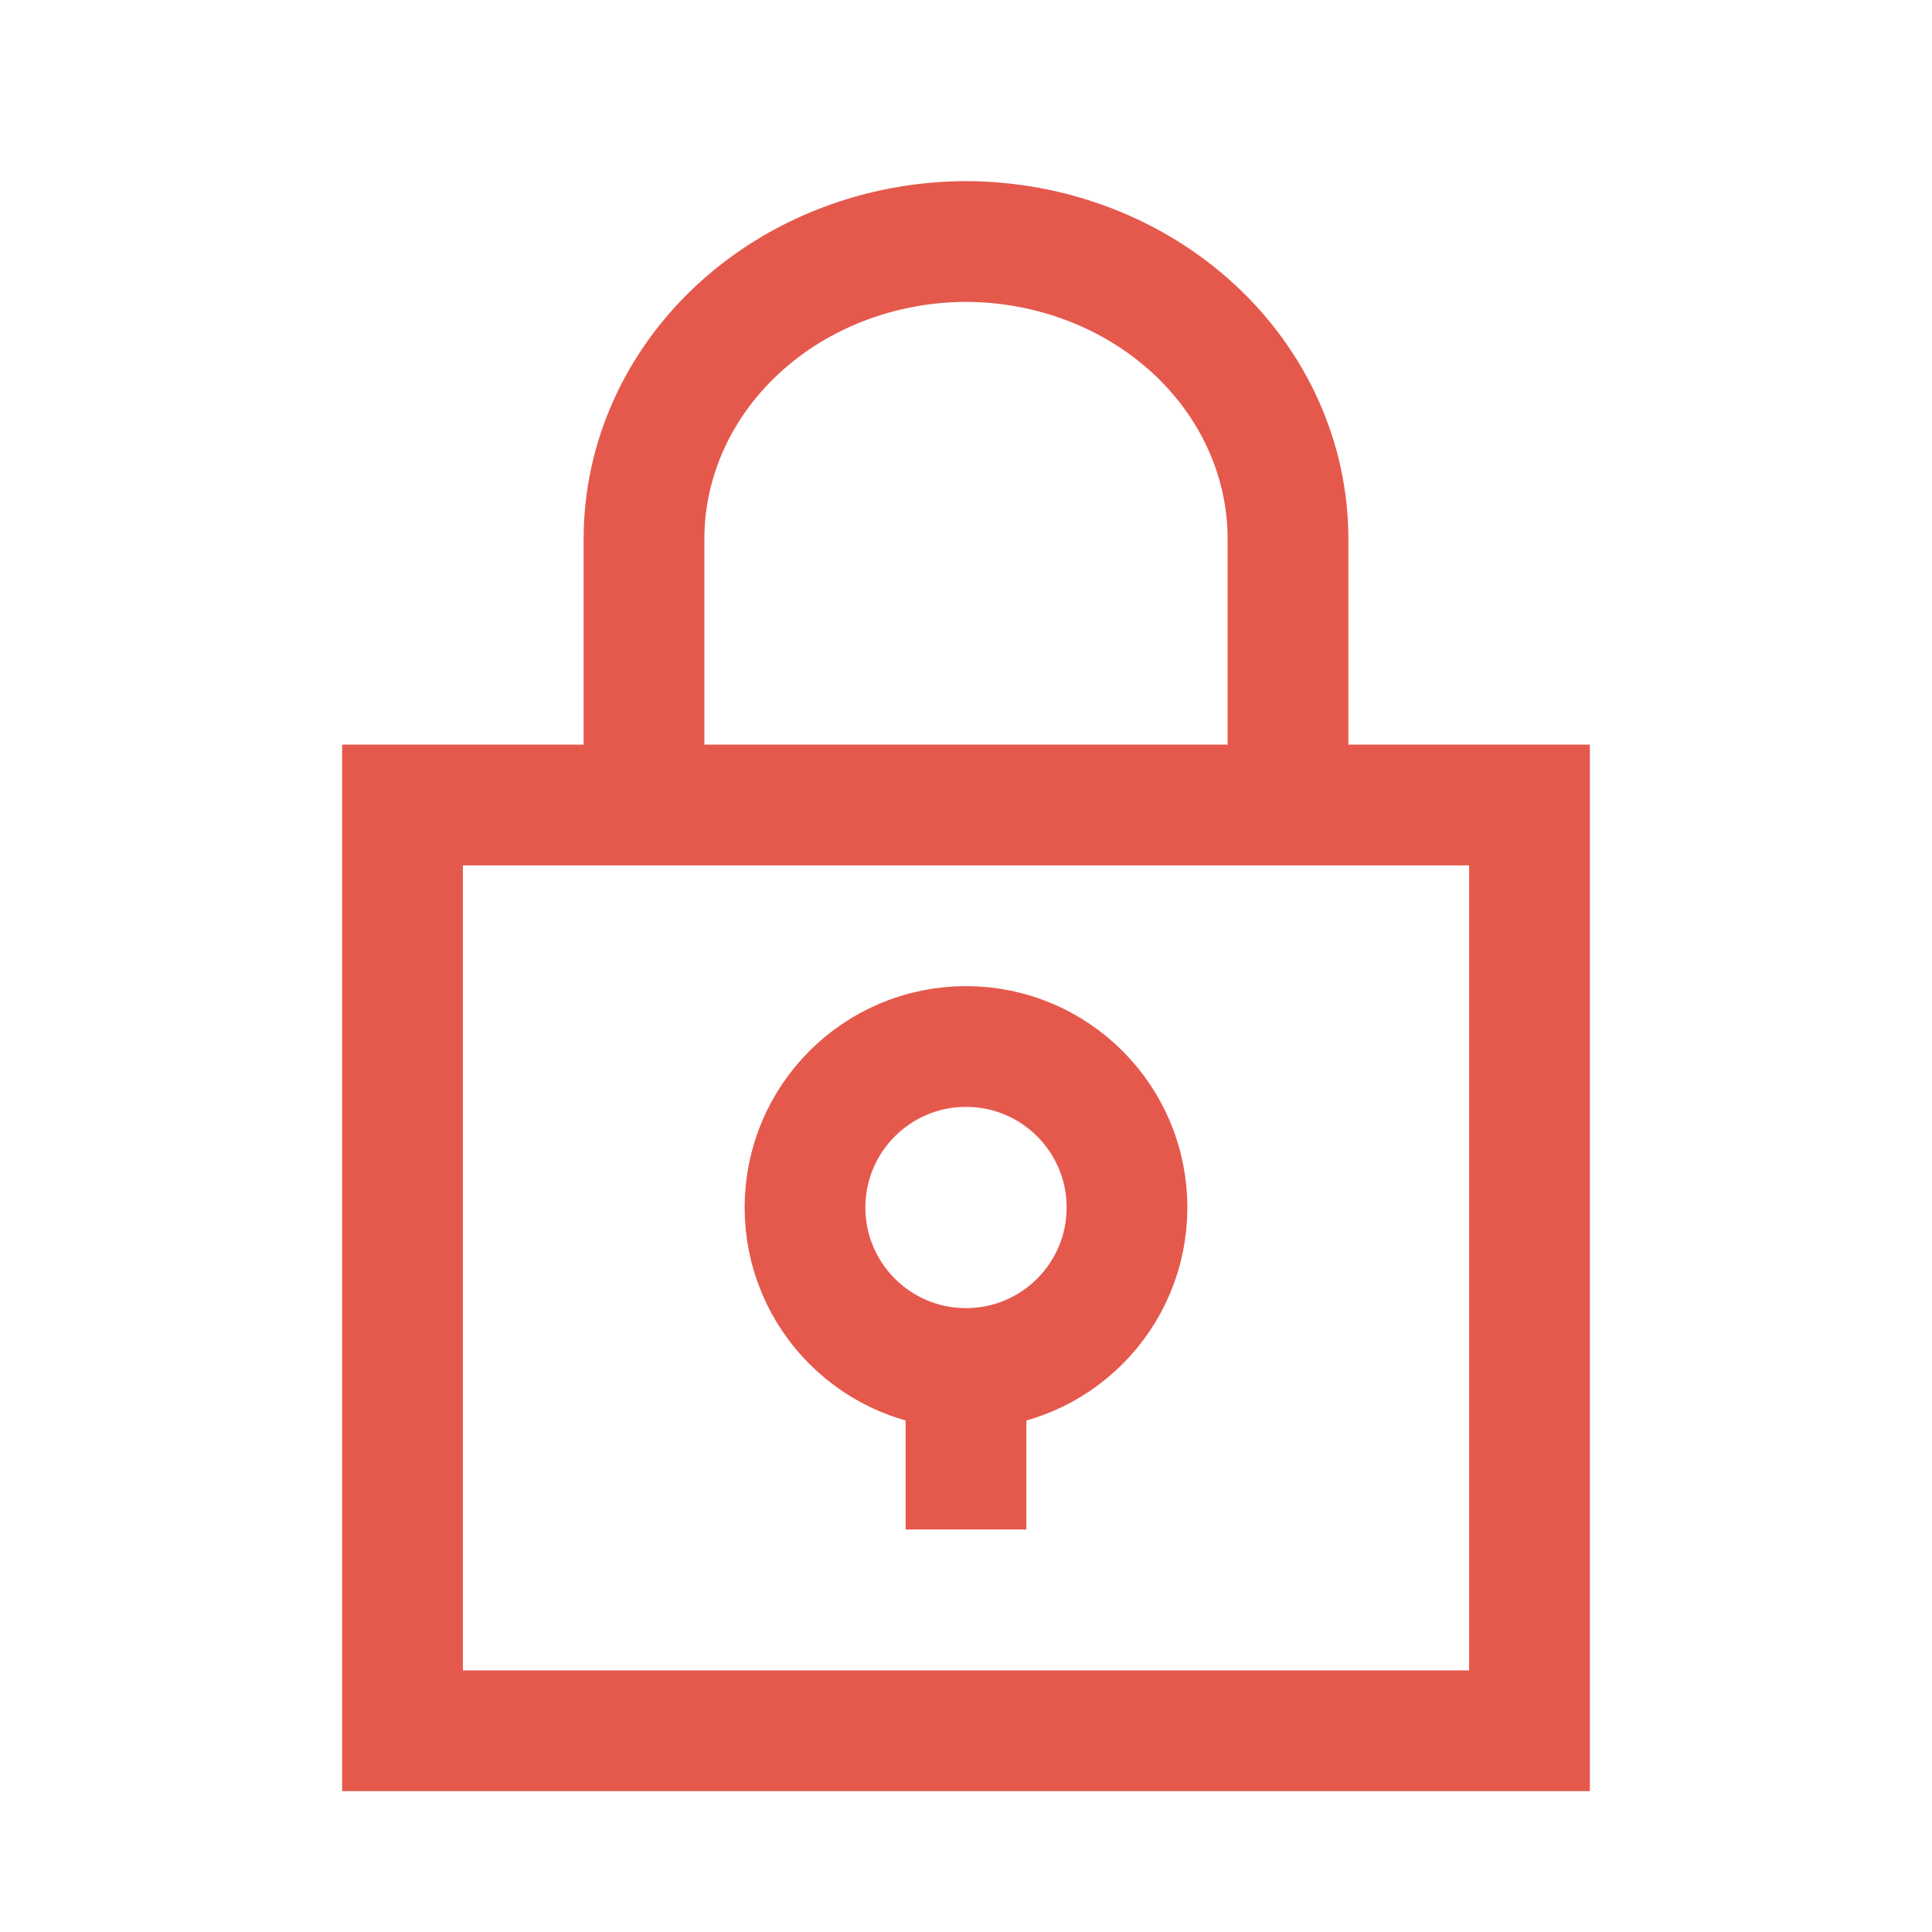
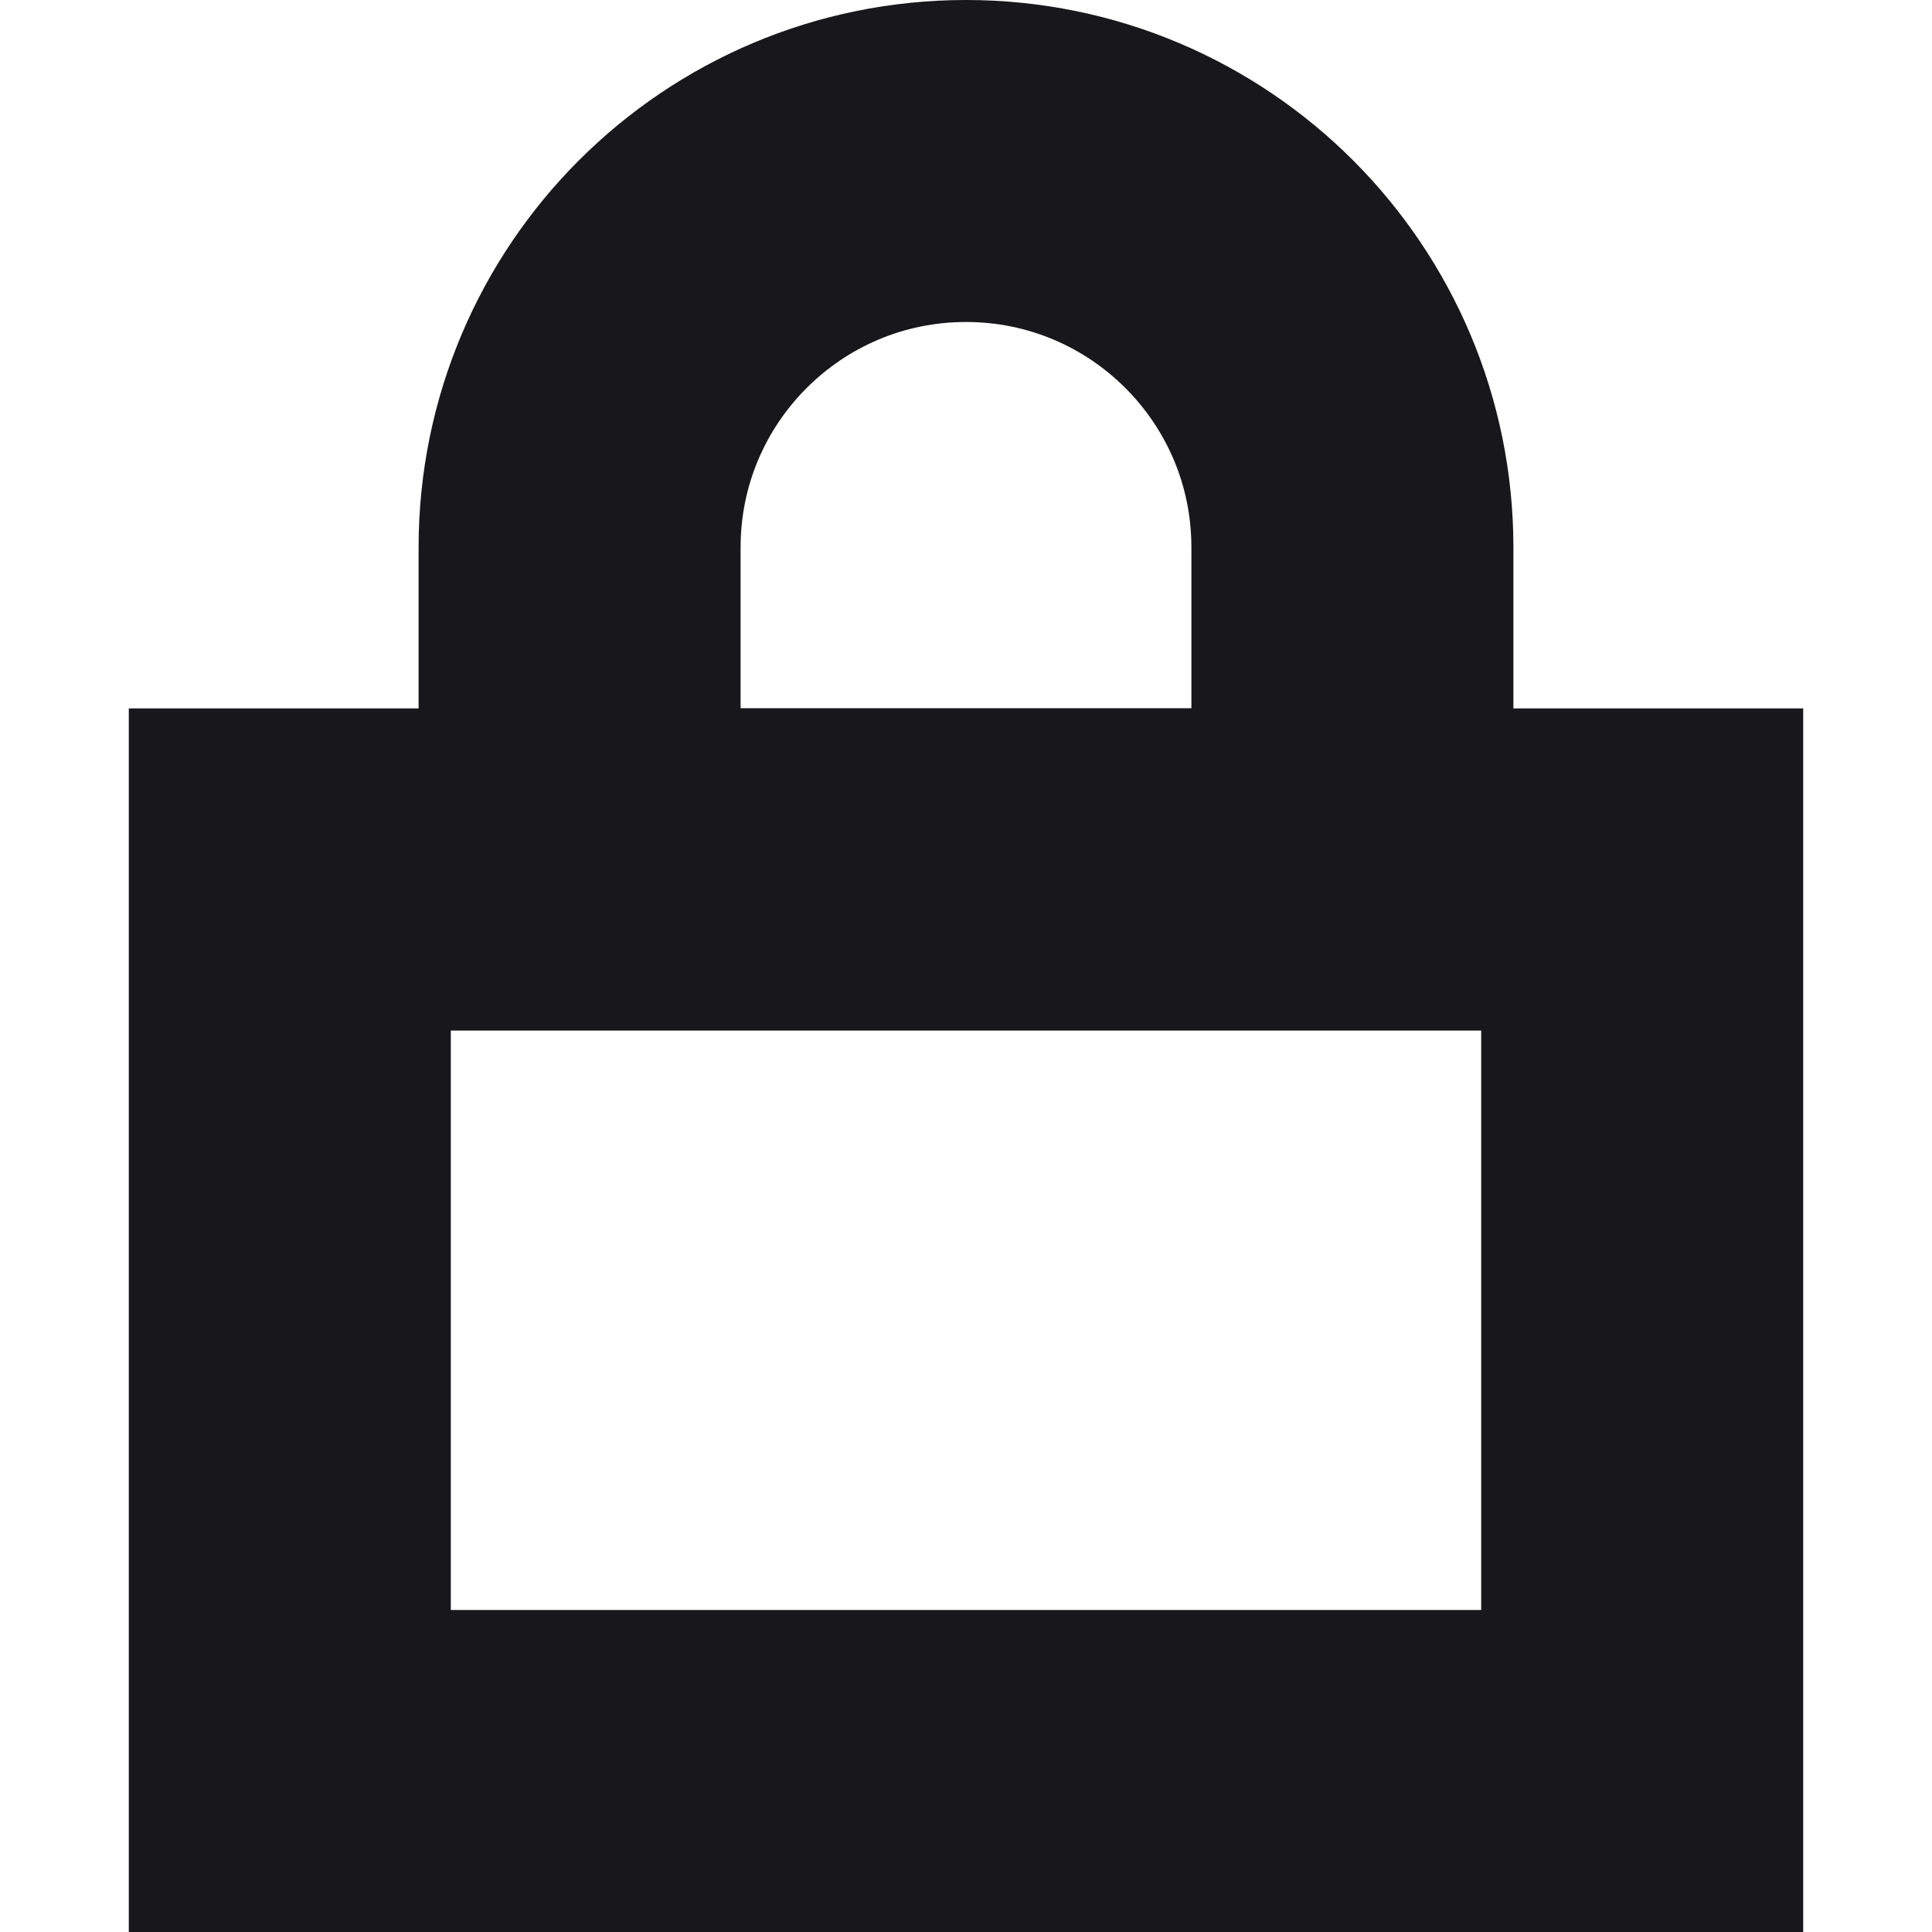
- <svg xmlns="http://www.w3.org/2000/svg" width="48" height="48" viewBox="0 0 48 48" fill="none">
-   <path d="M32 20V13.368C31.994 11.416 31.149 9.545 29.65 8.164C28.151 6.784 26.12 6.006 24 6V6C21.88 6.006 19.849 6.784 18.35 8.164C16.851 9.545 16.006 11.416 16 13.368V20" stroke="#E5594D" stroke-width="3" stroke-miterlimit="10" />
-   <path d="M38 20H10V43H38V20Z" stroke="#E5594D" stroke-width="3" stroke-miterlimit="10" />
-   <path d="M24 34C26.209 34 28 32.209 28 30C28 27.791 26.209 26 24 26C21.791 26 20 27.791 20 30C20 32.209 21.791 34 24 34Z" stroke="#E5594D" stroke-width="3" stroke-miterlimit="10" />
-   <path d="M24 34V38" stroke="#E5594D" stroke-width="3" stroke-miterlimit="10" />
+ <svg xmlns="http://www.w3.org/2000/svg" width="60" height="60" viewBox="0 0 60 60" fill="none">
+   <path d="M51 55H9V27H51V55Z" stroke="#17171C" stroke-width="10" />
+   <path d="M18 17C18 10.373 23.373 5 30 5V5C36.627 5 42 10.373 42 17V27H18V17Z" stroke="#17171C" stroke-width="10" />
</svg>
